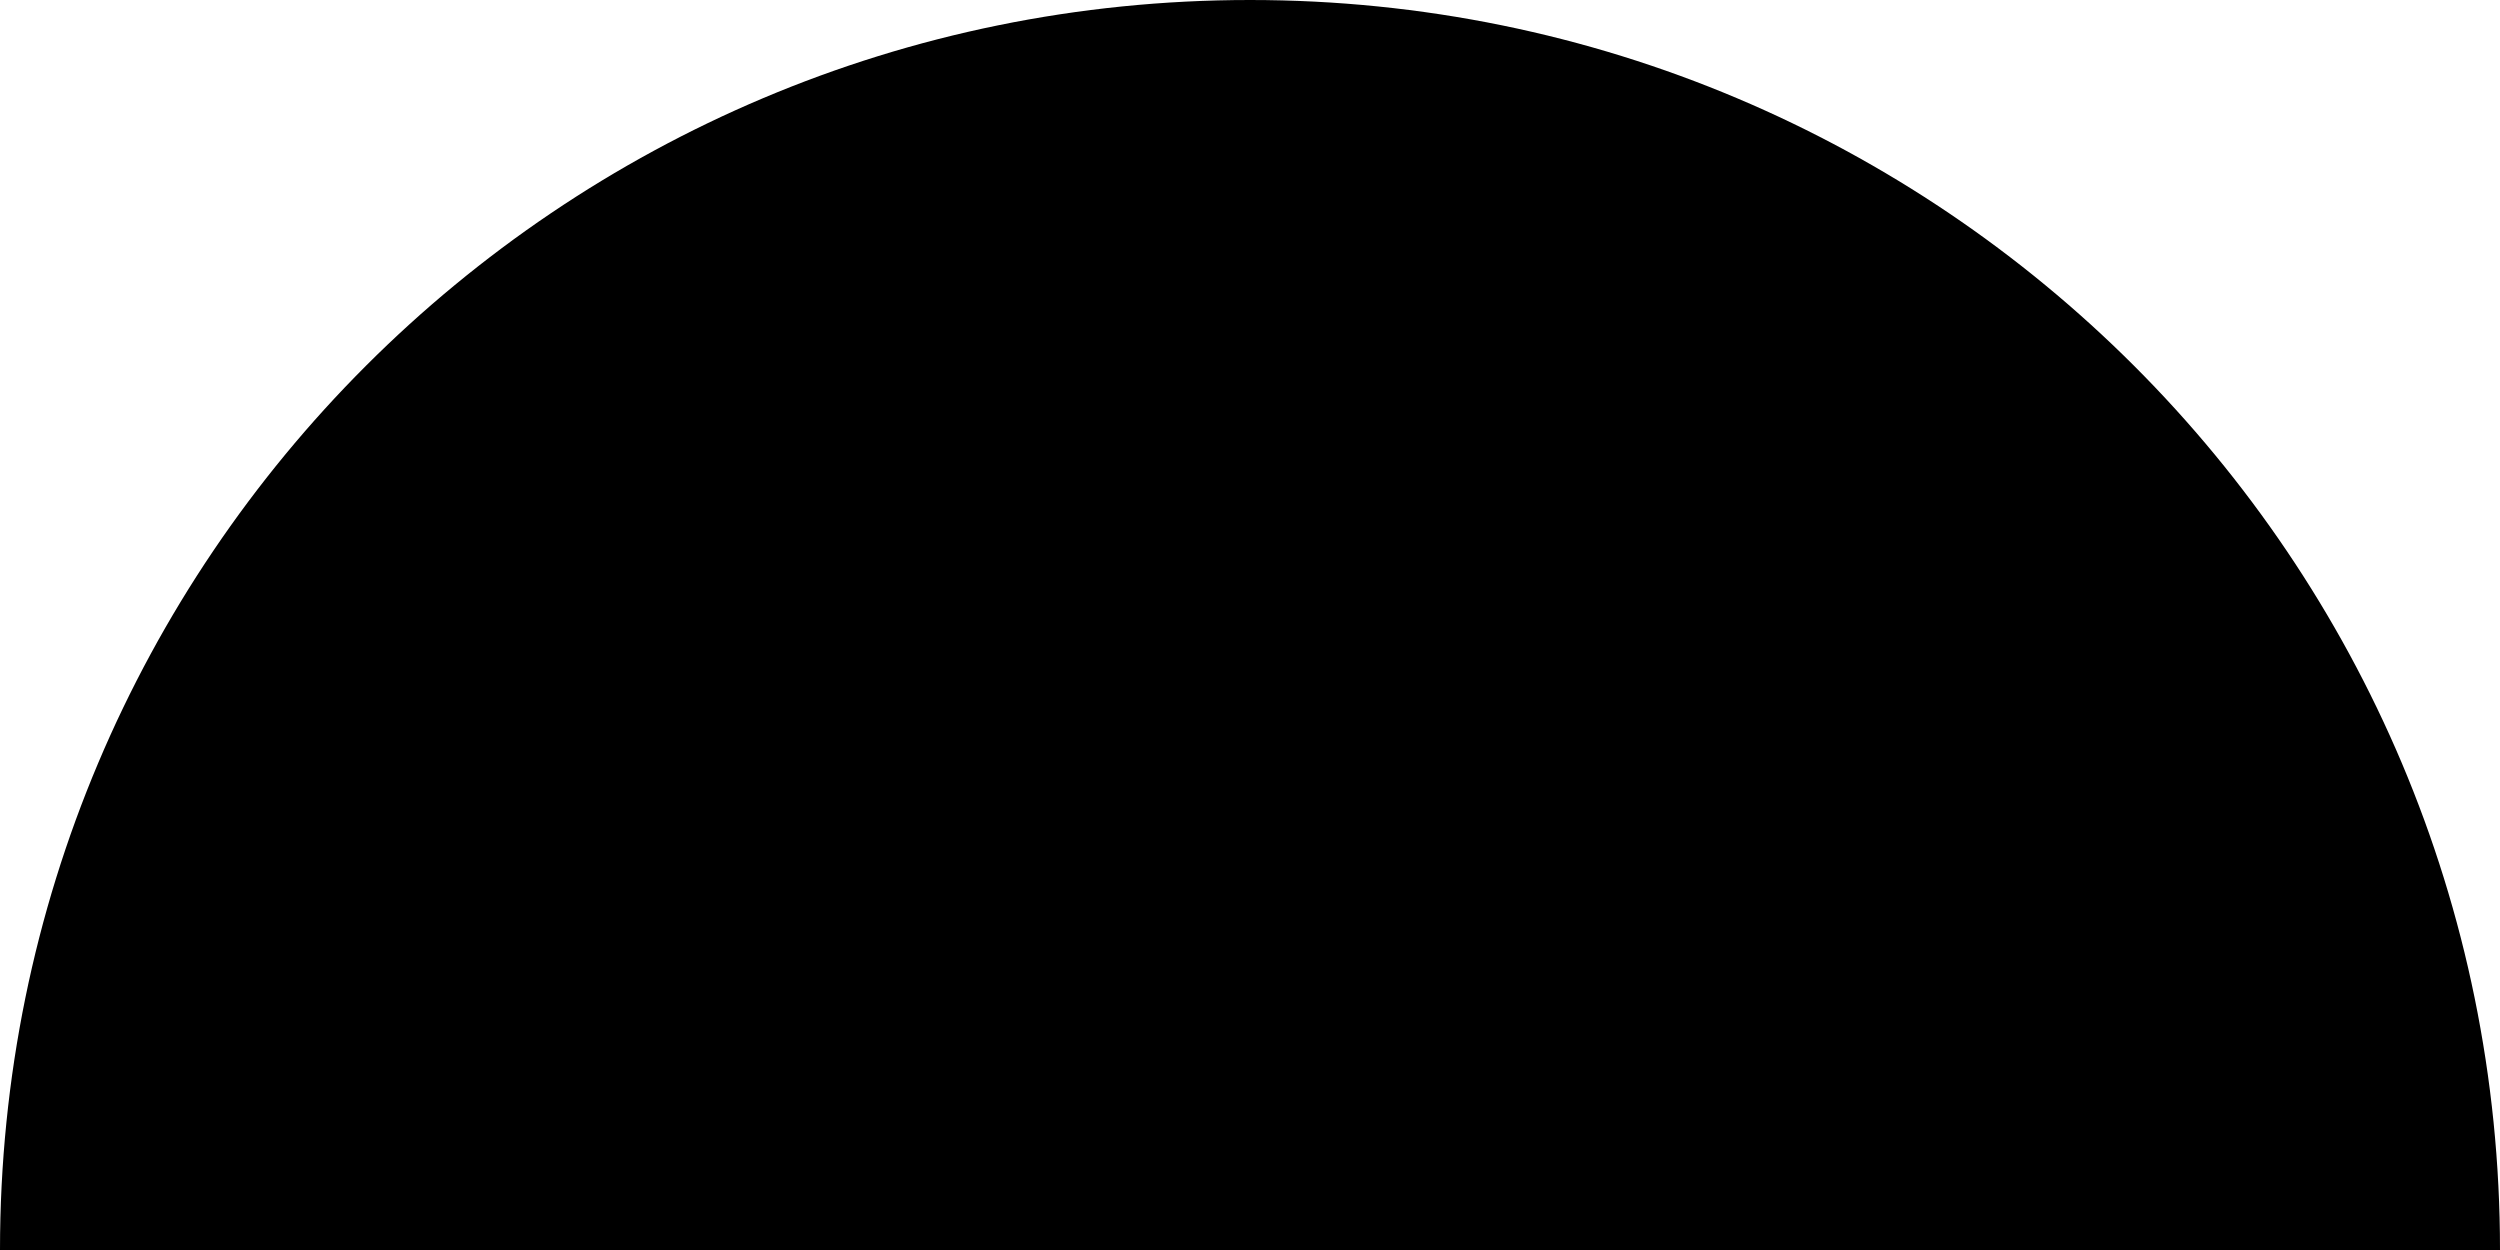
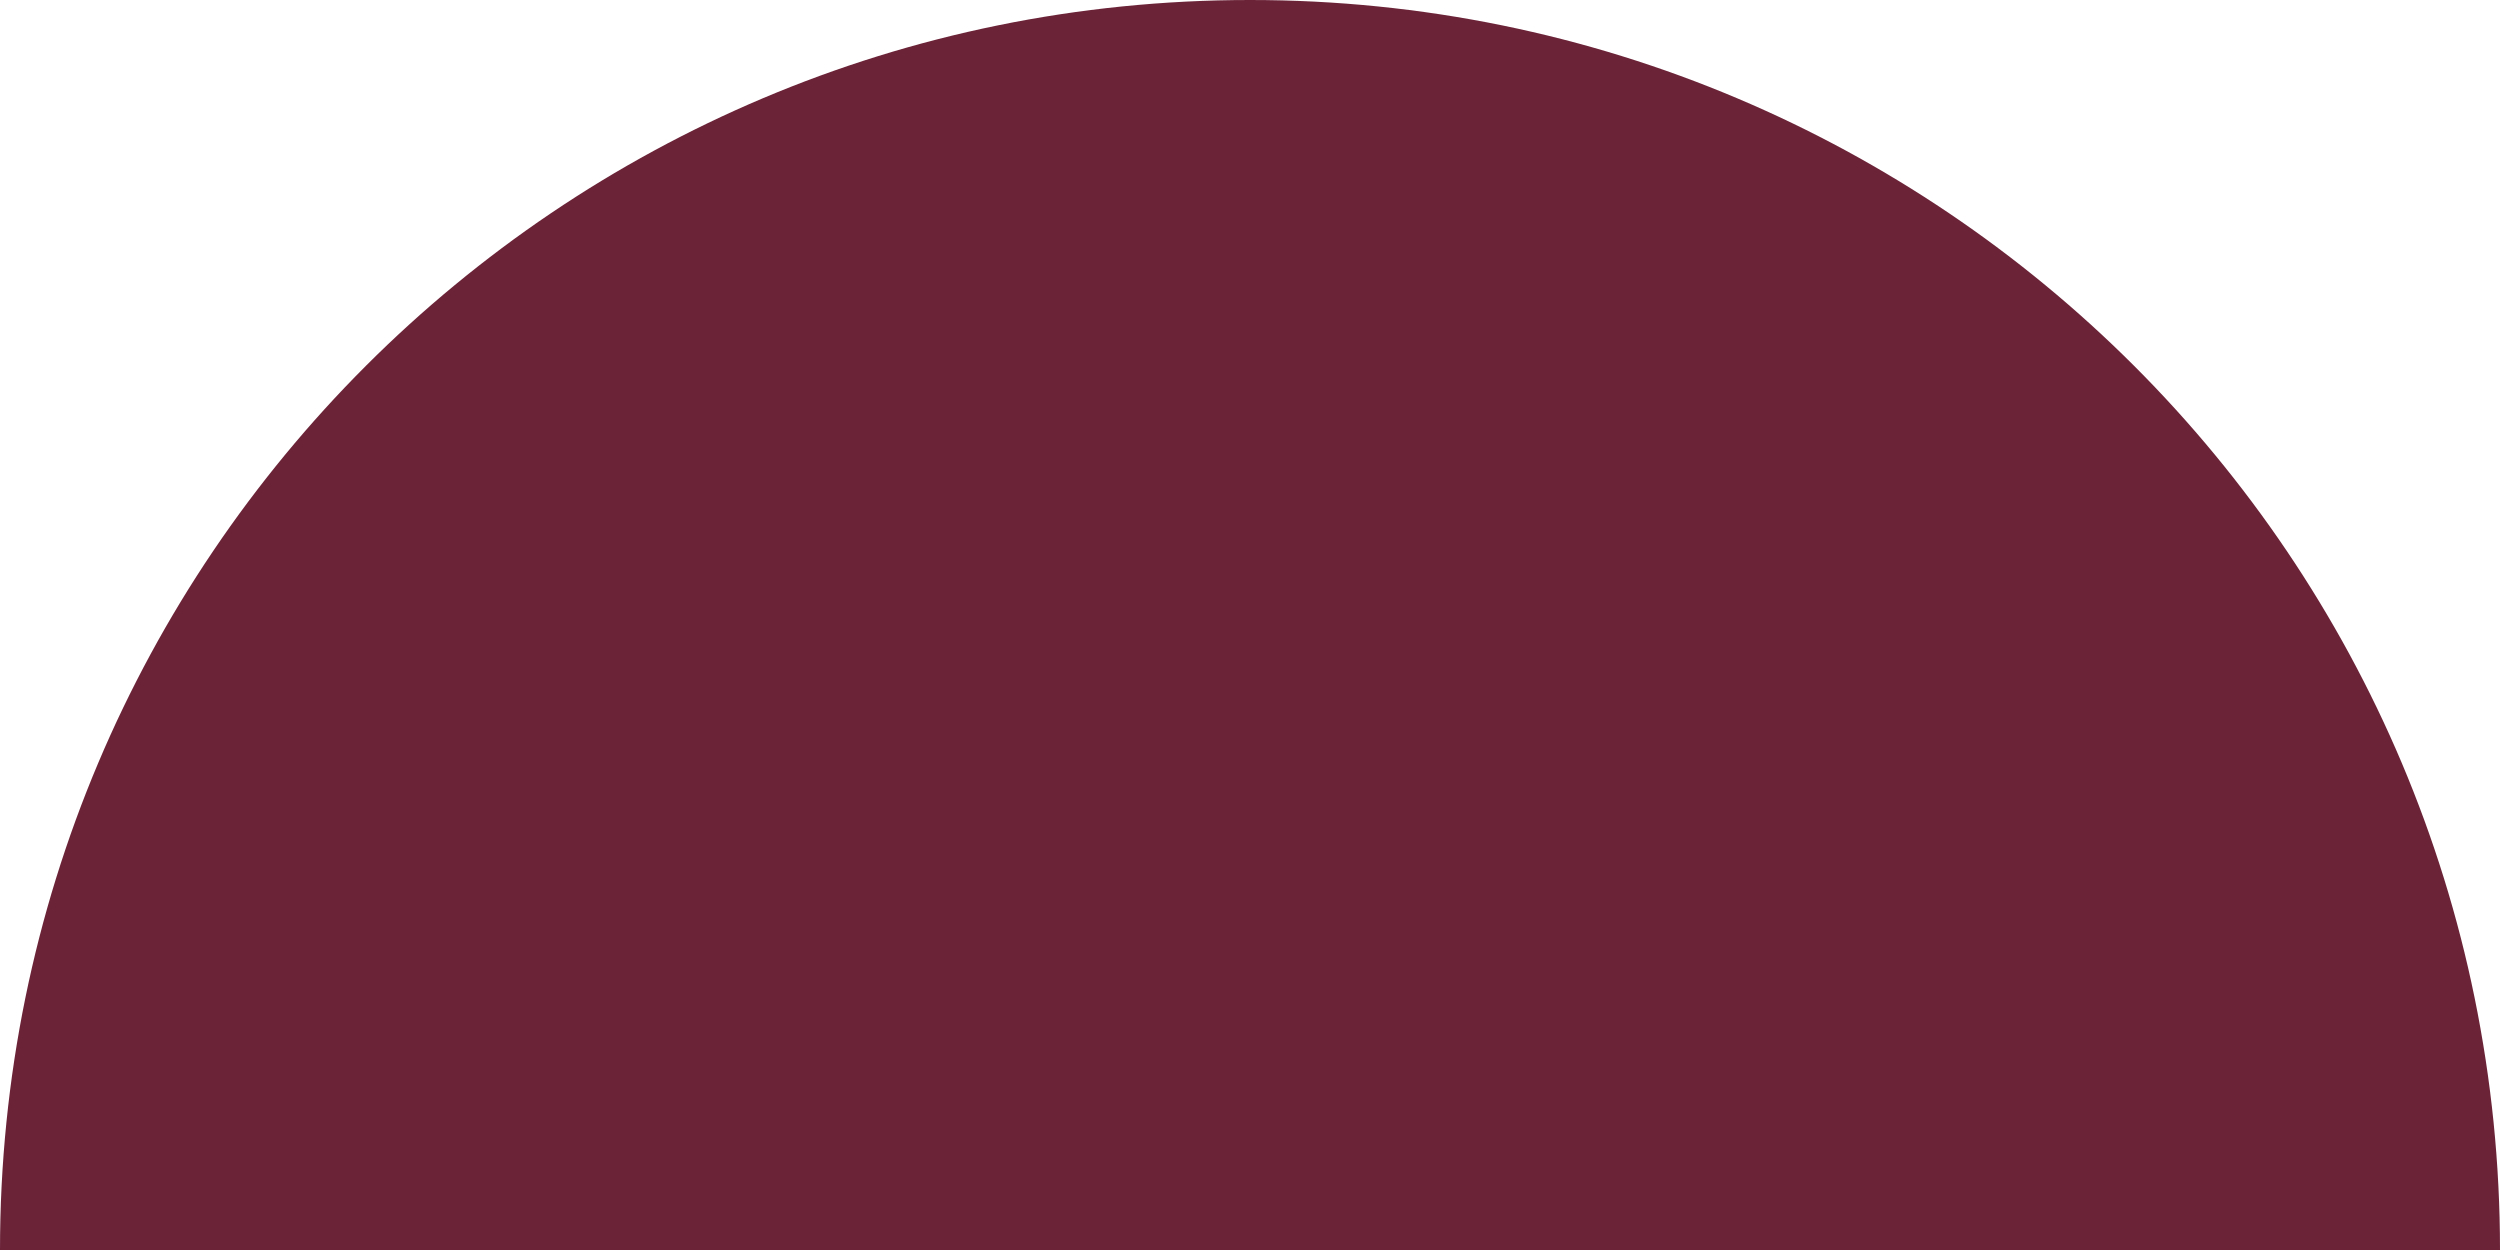
<svg xmlns="http://www.w3.org/2000/svg" preserveAspectRatio="none" data-bbox="1.6 15.8 56.8 28.4" viewBox="1.6 15.8 56.8 28.4" role="presentation" aria-hidden="true" aria-label="">
  <g>
-     <path d="M30 15.8c-15.7 0-28.4 12.7-28.4 28.4h56.8c0-15.7-12.7-28.4-28.4-28.4z" />
+     <path fill="#6b2338" d="M30 15.8c-15.7 0-28.4 12.7-28.4 28.4h56.8c0-15.7-12.7-28.4-28.4-28.4z" />
  </g>
</svg>
